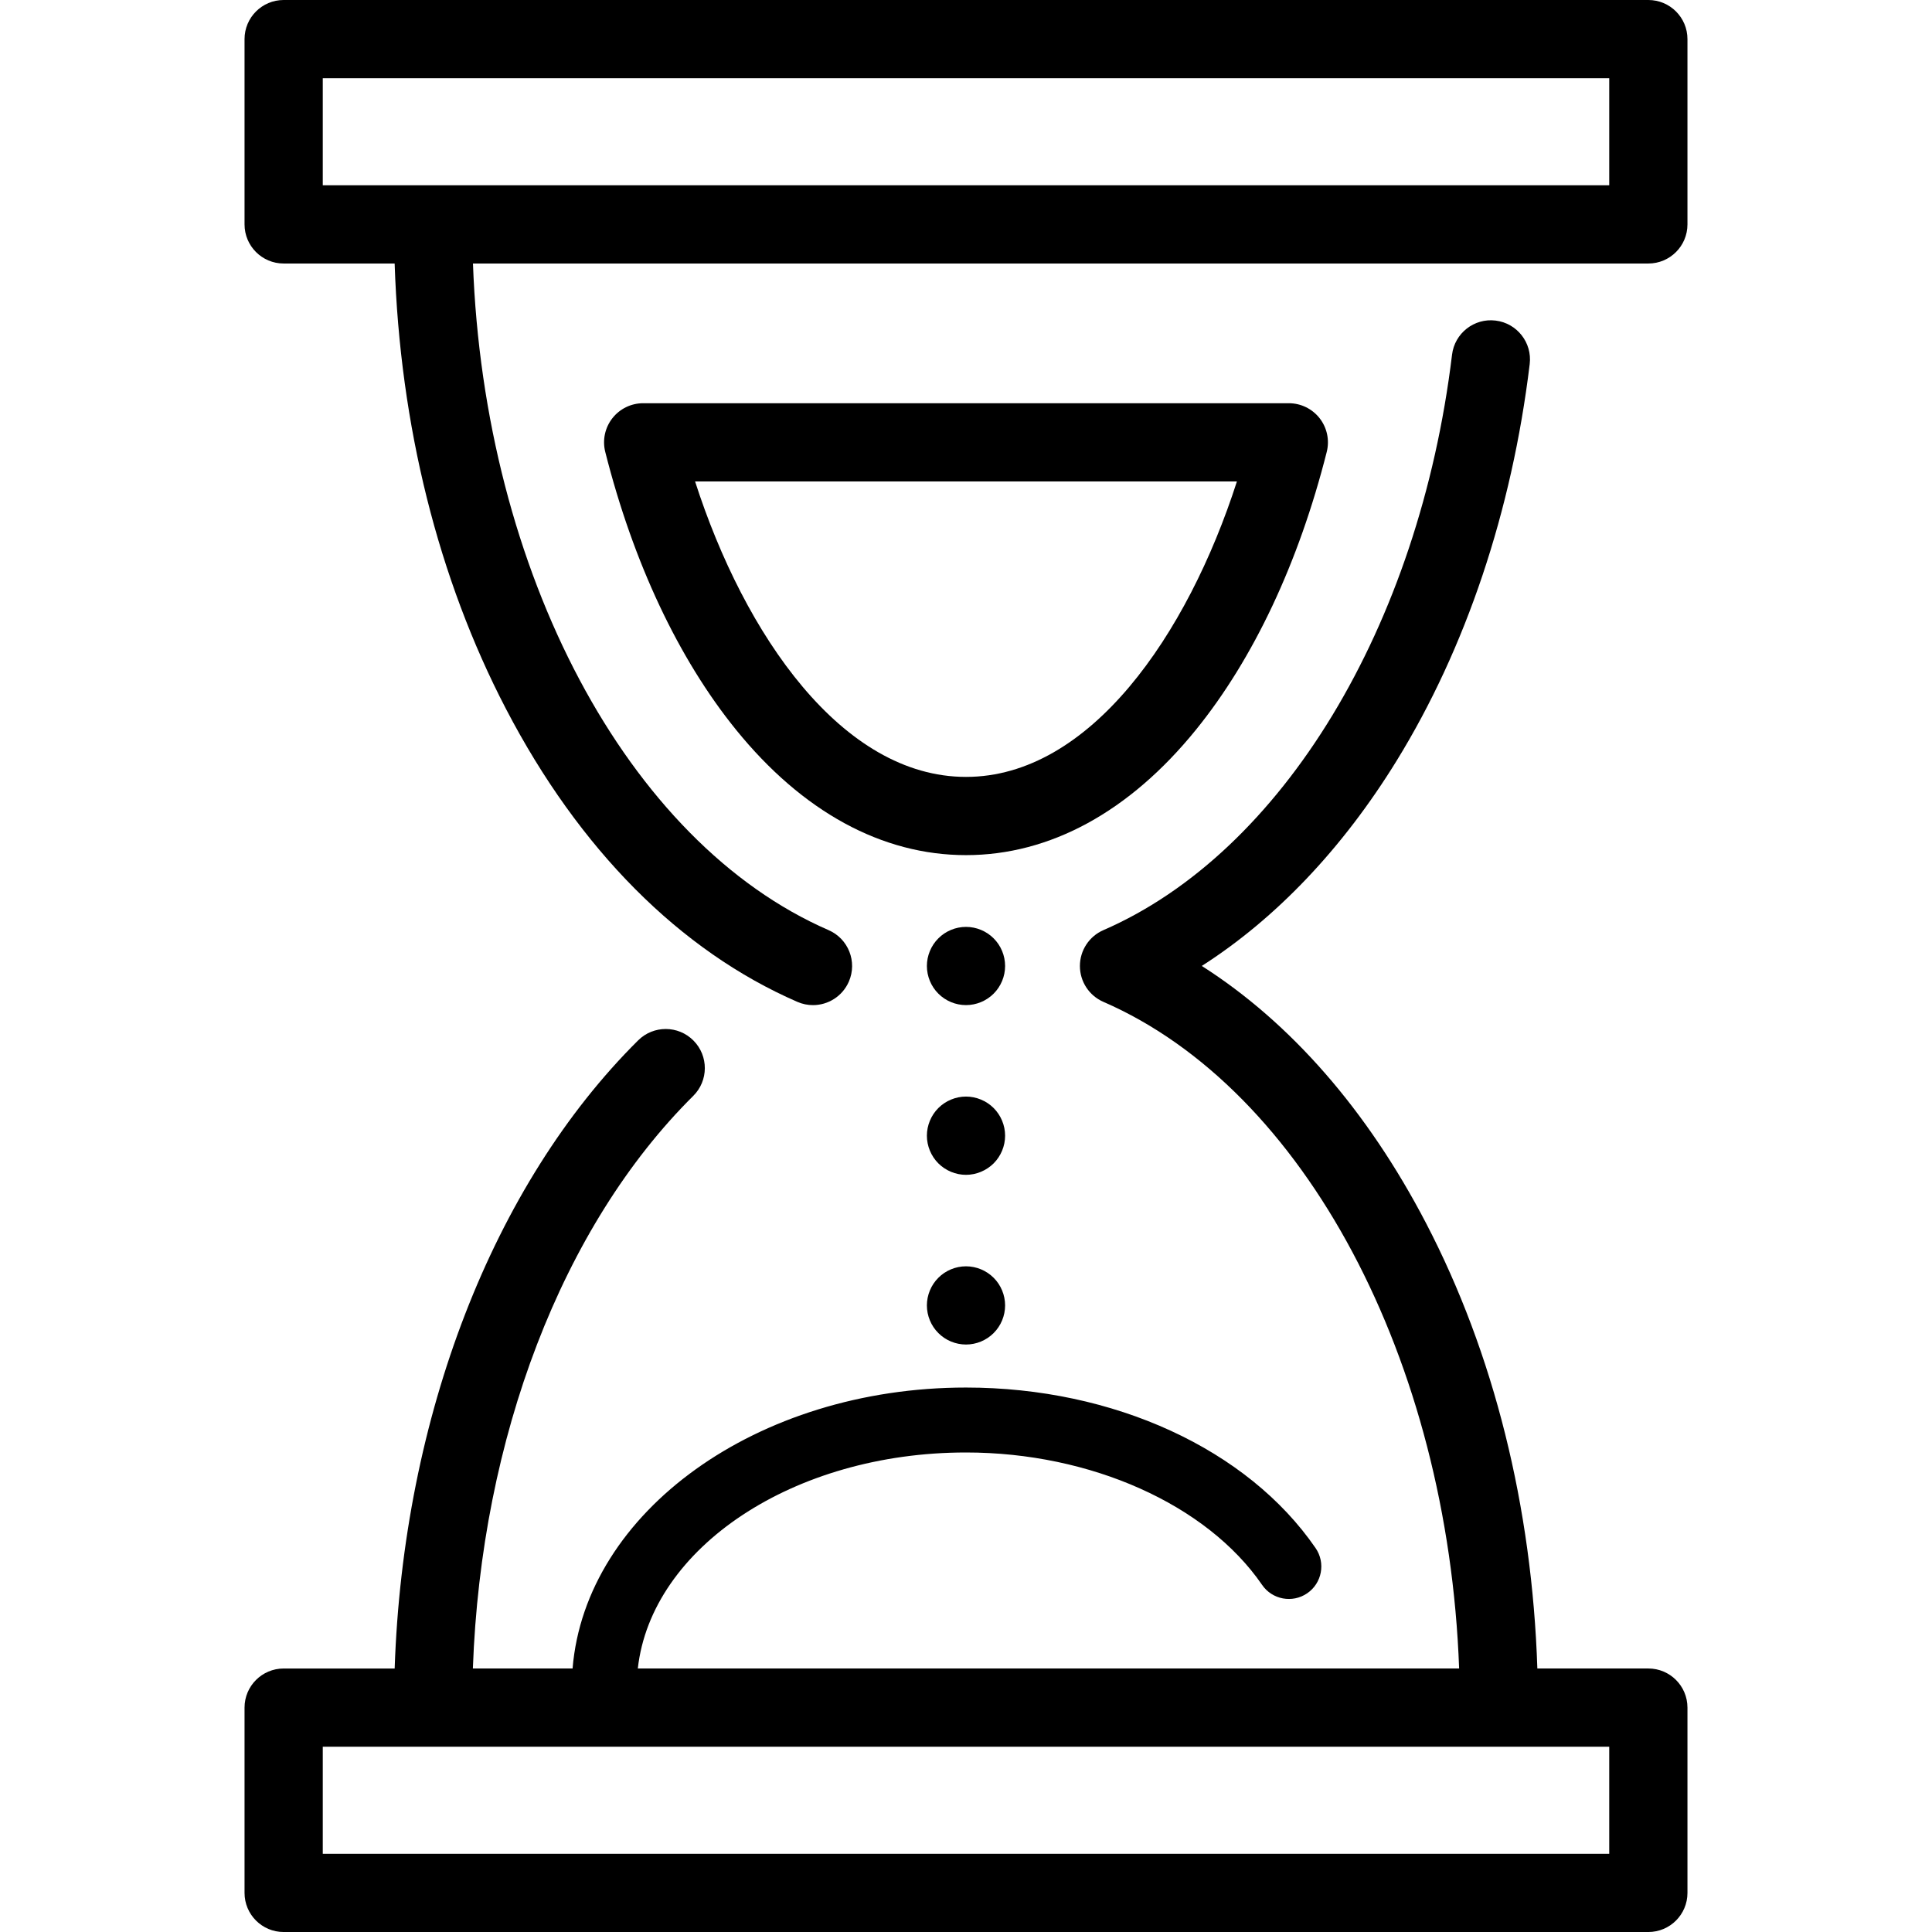
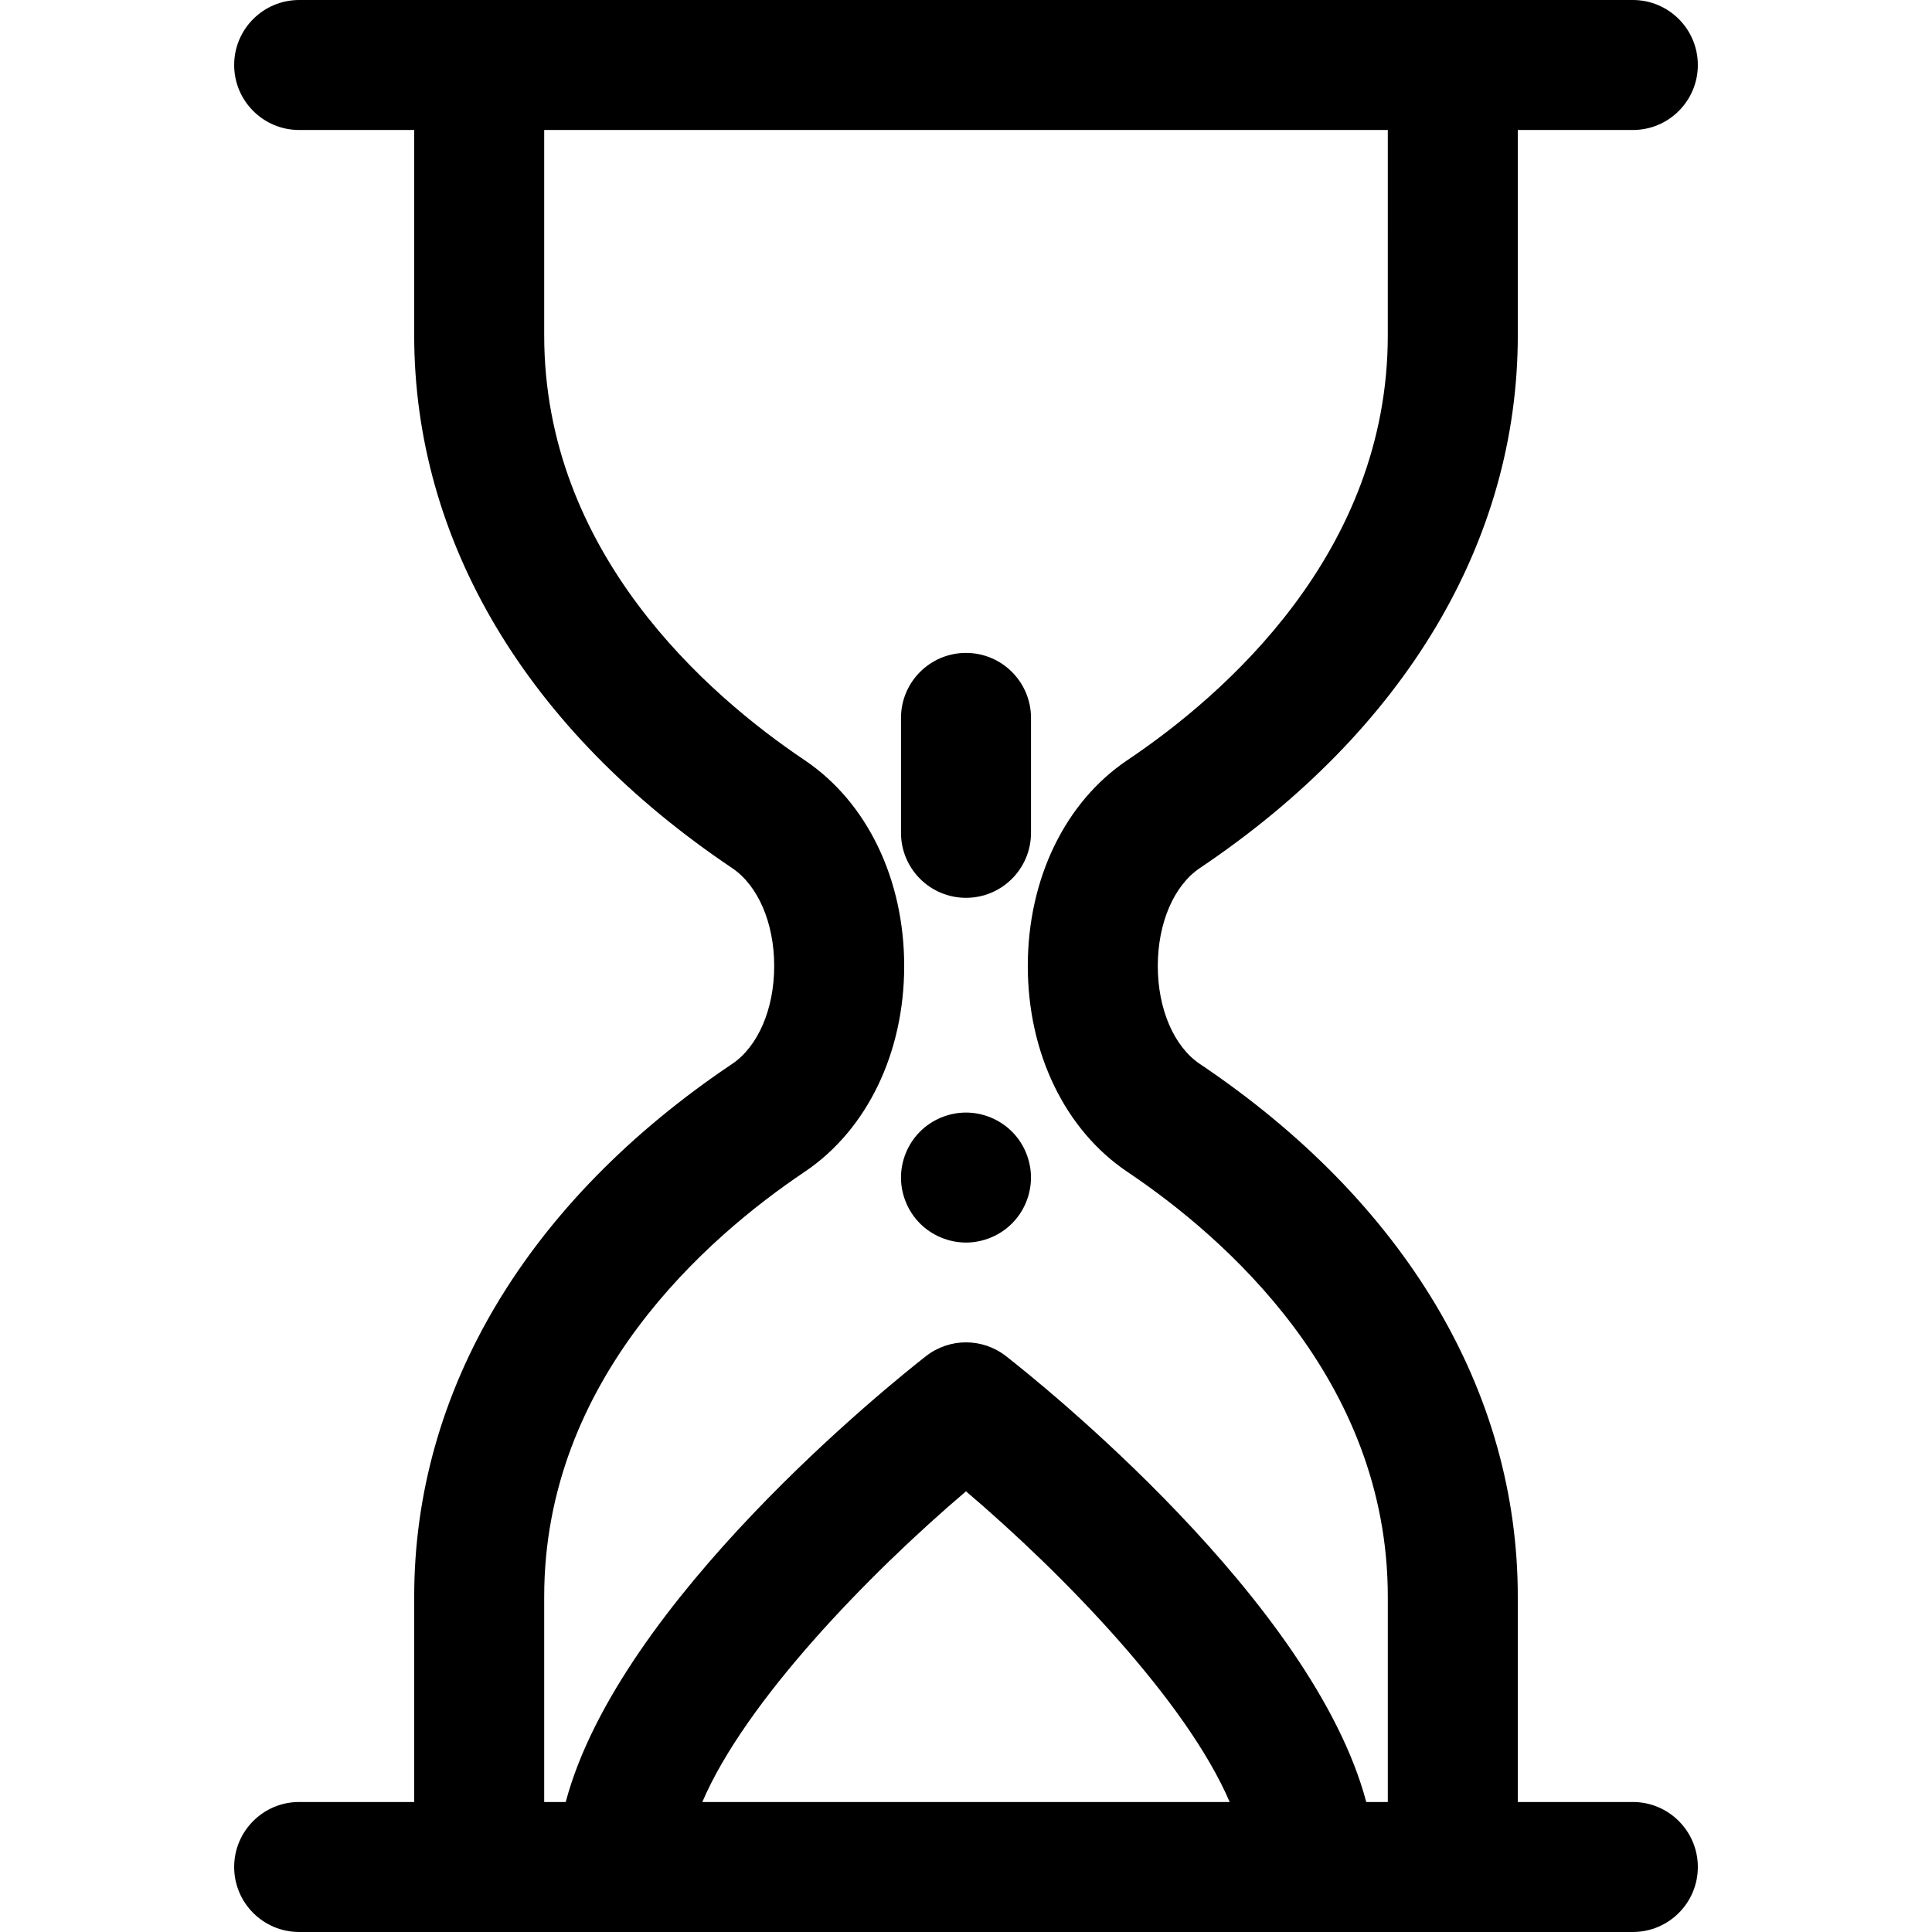
- <svg xmlns="http://www.w3.org/2000/svg" version="1.1" id="Capa_1" x="0px" y="0px" viewBox="0 0 348.756 348.756" style="enable-background:new 0 0 348.756 348.756;" xml:space="preserve">
+ <svg xmlns="http://www.w3.org/2000/svg" version="1.1" id="Capa_1" x="0px" y="0px" viewBox="0 0 297 297" style="enable-background:new 0 0 297 297;" xml:space="preserve">
  <g>
-     <path d="M297.552,0H51.204c-3.899,0-7.061,3.161-7.061,7.061v33.446c0,3.899,3.161,7.061,7.061,7.061H71.24   c0.958,29.208,7.845,56.867,20.087,80.38c13.222,25.395,31.416,43.689,52.614,52.906c0.917,0.398,1.872,0.587,2.812,0.587   c2.727,0,5.323-1.588,6.479-4.247c1.555-3.576-0.084-7.736-3.66-9.291c-36.351-15.804-62.166-64.686-64.195-120.335h212.174   c3.899,0,7.061-3.161,7.061-7.061V7.061C304.612,3.161,301.451,0,297.552,0z M290.491,33.446H58.265V14.121h232.227V33.446z" />
-     <path d="M297.552,301.188h-20.036c-0.958-29.208-7.845-56.867-20.087-80.38c-10.626-20.408-24.462-36.23-40.488-46.441   c13.403-8.577,25.402-21.178,35.178-37.05c12.496-20.287,20.801-45.042,24.016-71.591c0.469-3.871-2.289-7.39-6.161-7.858   c-3.869-0.476-7.39,2.29-7.858,6.161c-5.942,49.063-30.644,89.836-62.931,103.873c-2.578,1.121-4.245,3.664-4.245,6.476   s1.667,5.354,4.245,6.476c36.351,15.805,62.182,64.685,64.21,120.335h-148.26c2.436-21.79,28.066-38.994,59.245-38.994   c22.492,0,43.472,9.382,53.446,23.901c1.834,2.668,5.482,3.343,8.15,1.512c2.668-1.833,3.345-5.481,1.512-8.15   c-12.283-17.879-36.465-28.985-63.108-28.985c-37.745,0-68.706,22.457-71.021,50.717H85.36   c1.492-41.64,16.125-79.891,39.785-103.367c2.768-2.746,2.785-7.217,0.038-9.985c-2.745-2.767-7.217-2.787-9.985-0.038   c-26.248,26.044-42.426,68.036-43.955,113.391H51.204c-3.899,0-7.061,3.161-7.061,7.061v33.446c0,3.899,3.161,7.061,7.061,7.061   h246.348c3.899,0,7.061-3.161,7.061-7.061v-33.446C304.612,304.35,301.451,301.188,297.552,301.188z M290.491,334.635H58.265   V315.31h19.908h192.41h19.908V334.635z" />
-     <path d="M174.378,242.708c1.859,0,3.68-0.75,4.99-2.07c1.319-1.31,2.069-3.13,2.069-4.99c0-1.859-0.75-3.68-2.069-4.99   c-1.311-1.319-3.131-2.069-4.99-2.069c-1.86,0-3.681,0.75-4.99,2.069c-1.32,1.311-2.07,3.131-2.07,4.99   c0,1.86,0.75,3.681,2.07,4.99C170.697,241.958,172.518,242.708,174.378,242.708z" />
-     <path d="M174.378,197.947c-1.86,0-3.681,0.761-4.99,2.07c-1.32,1.32-2.07,3.14-2.07,4.99c0,1.86,0.75,3.68,2.07,5   c1.31,1.31,3.13,2.07,4.99,2.07c1.85,0,3.67-0.761,4.99-2.07c1.319-1.32,2.069-3.14,2.069-5c0-1.851-0.75-3.67-2.069-4.99   C178.058,198.708,176.237,197.947,174.378,197.947z" />
-     <path d="M179.368,169.388c-1.311-1.32-3.131-2.07-4.99-2.07c-1.86,0-3.681,0.75-4.99,2.07c-1.32,1.31-2.07,3.13-2.07,4.99   c0,1.859,0.75,3.68,2.07,4.99c1.31,1.319,3.13,2.069,4.99,2.069c1.859,0,3.68-0.75,4.99-2.069c1.319-1.311,2.069-3.131,2.069-4.99   C181.438,172.518,180.688,170.697,179.368,169.388z" />
-     <path d="M215.892,131.729c10.39-12.824,18.553-30.165,23.605-50.15c0.533-2.111,0.063-4.351-1.274-6.068s-3.394-2.723-5.571-2.723   H116.103c-2.178,0-4.233,1.005-5.571,2.723s-1.808,3.958-1.274,6.068c5.054,19.985,13.216,37.327,23.605,50.15   c11.998,14.808,26.354,22.635,41.515,22.635C189.539,154.364,203.895,146.537,215.892,131.729z M174.377,140.243   c-22.332,0-39.962-25.557-48.905-53.334h97.811C214.34,114.687,196.71,140.243,174.377,140.243z" />
+     <path d="M251.01,277.015h-17.683l-0.002-31.558c0-31.639-17.358-60.726-48.876-81.901c-3.988-2.682-6.466-8.45-6.466-15.055   s2.478-12.373,6.464-15.053c31.52-21.178,48.878-50.264,48.88-81.904V19.985h17.683c5.518,0,9.992-4.475,9.992-9.993   c0-5.518-4.475-9.992-9.992-9.992H45.99c-5.518,0-9.992,4.475-9.992,9.992c0,5.519,4.475,9.993,9.992,9.993h17.683v31.558   c0,31.642,17.357,60.728,48.875,81.903c3.989,2.681,6.467,8.448,6.467,15.054s-2.478,12.373-6.466,15.053   c-31.519,21.177-48.876,50.263-48.876,81.903v31.558H45.99c-5.518,0-9.992,4.475-9.992,9.993c0,5.519,4.475,9.992,9.992,9.992   h205.02c5.518,0,9.992-4.474,9.992-9.992C261.002,281.489,256.527,277.015,251.01,277.015z M83.657,245.456   c0-33.425,25.085-55.269,40.038-65.314c9.583-6.441,15.304-18.269,15.304-31.642s-5.721-25.2-15.305-31.642   c-14.952-10.046-40.037-31.89-40.037-65.315V19.985h129.686l-0.002,31.558c0,33.424-25.086,55.269-40.041,65.317   c-9.581,6.441-15.301,18.269-15.301,31.64s5.72,25.198,15.303,31.642c14.953,10.047,40.039,31.892,40.041,65.314v31.558h-3.312   c-8.215-30.879-50.138-64.441-55.377-68.537c-3.616-2.828-8.694-2.826-12.309,0c-5.239,4.095-47.163,37.658-55.378,68.537h-3.311   V245.456z M189.033,277.015h-81.067c6.584-15.391,25.383-34.873,40.534-47.76C163.652,242.142,182.45,261.624,189.033,277.015z" />
+     <path d="M148.497,191.014c2.628,0,5.206-1.069,7.064-2.928c1.868-1.858,2.928-4.437,2.928-7.064s-1.06-5.206-2.928-7.065   c-1.858-1.857-4.436-2.927-7.064-2.927c-2.628,0-5.206,1.069-7.064,2.927c-1.859,1.859-2.928,4.438-2.928,7.065   s1.068,5.206,2.928,7.064C143.291,189.944,145.869,191.014,148.497,191.014z" />
+     <path d="M148.5,138.019c5.519,0,9.992-4.474,9.992-9.992v-17.664c0-5.518-4.474-9.993-9.992-9.993s-9.992,4.475-9.992,9.993v17.664   C138.508,133.545,142.981,138.019,148.5,138.019z" />
  </g>
  <g>
</g>
  <g>
</g>
  <g>
</g>
  <g>
</g>
  <g>
</g>
  <g>
</g>
  <g>
</g>
  <g>
</g>
  <g>
</g>
  <g>
</g>
  <g>
</g>
  <g>
</g>
  <g>
</g>
  <g>
</g>
  <g>
</g>
</svg>
